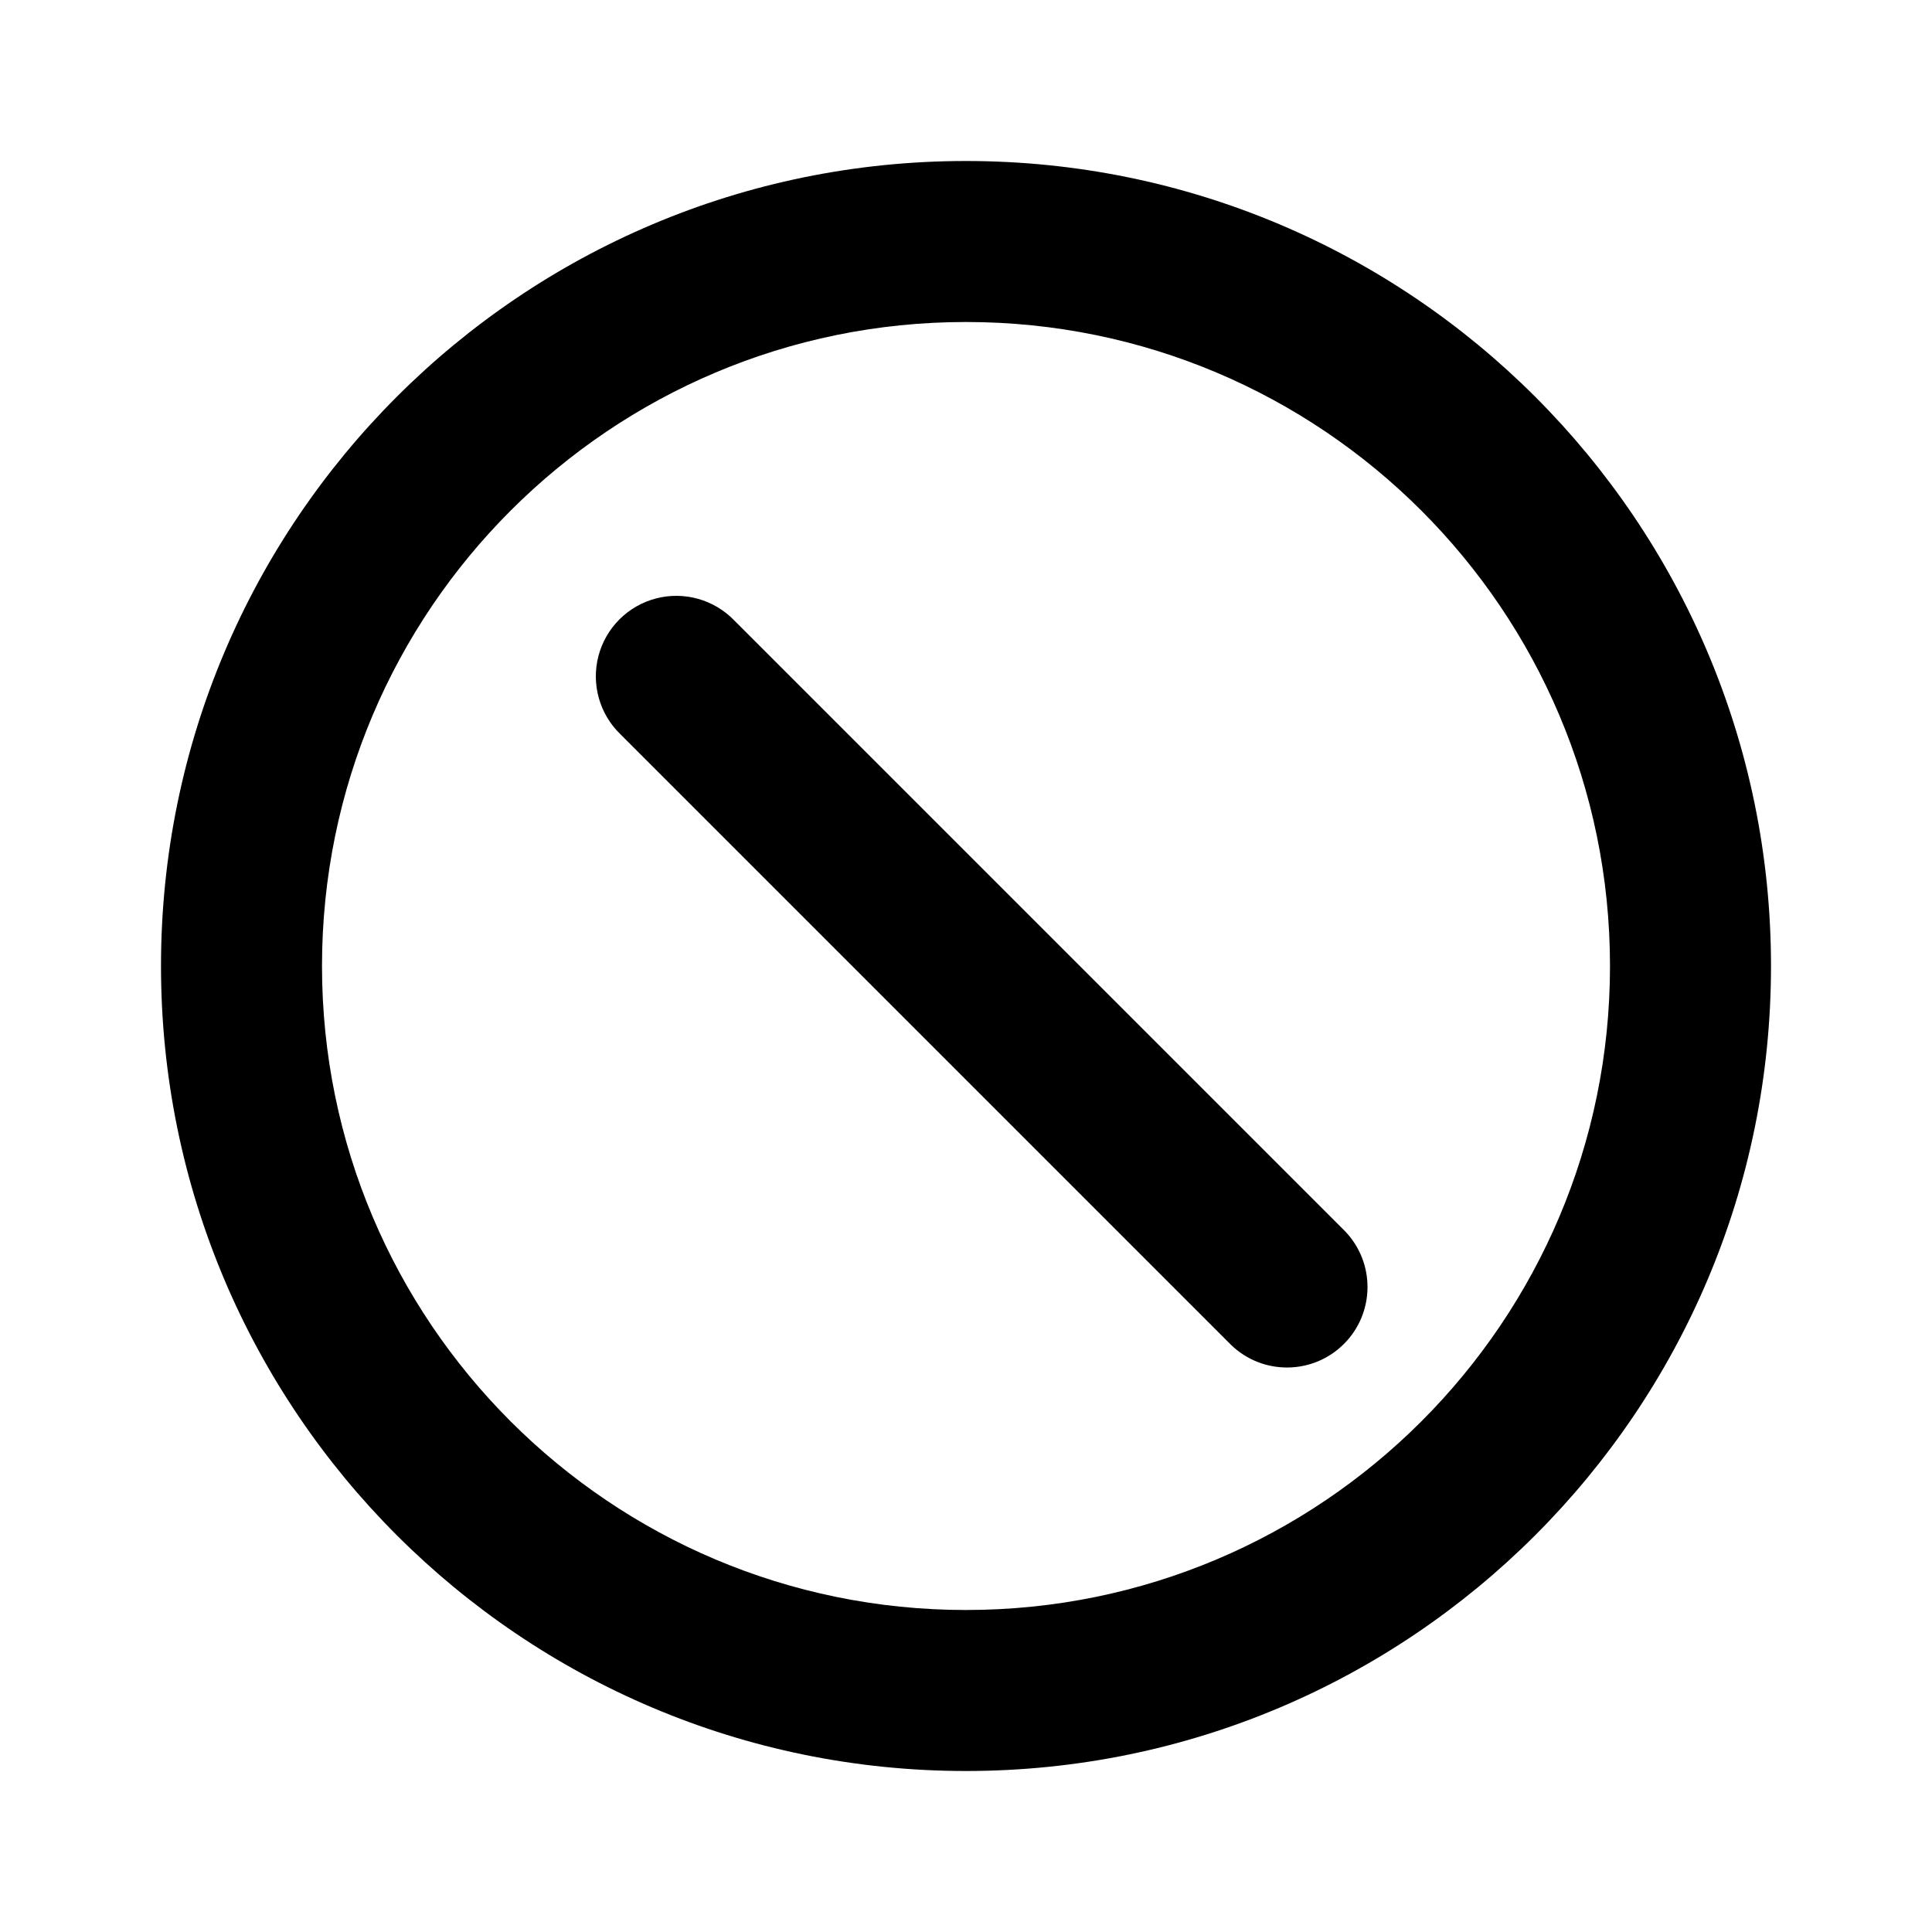
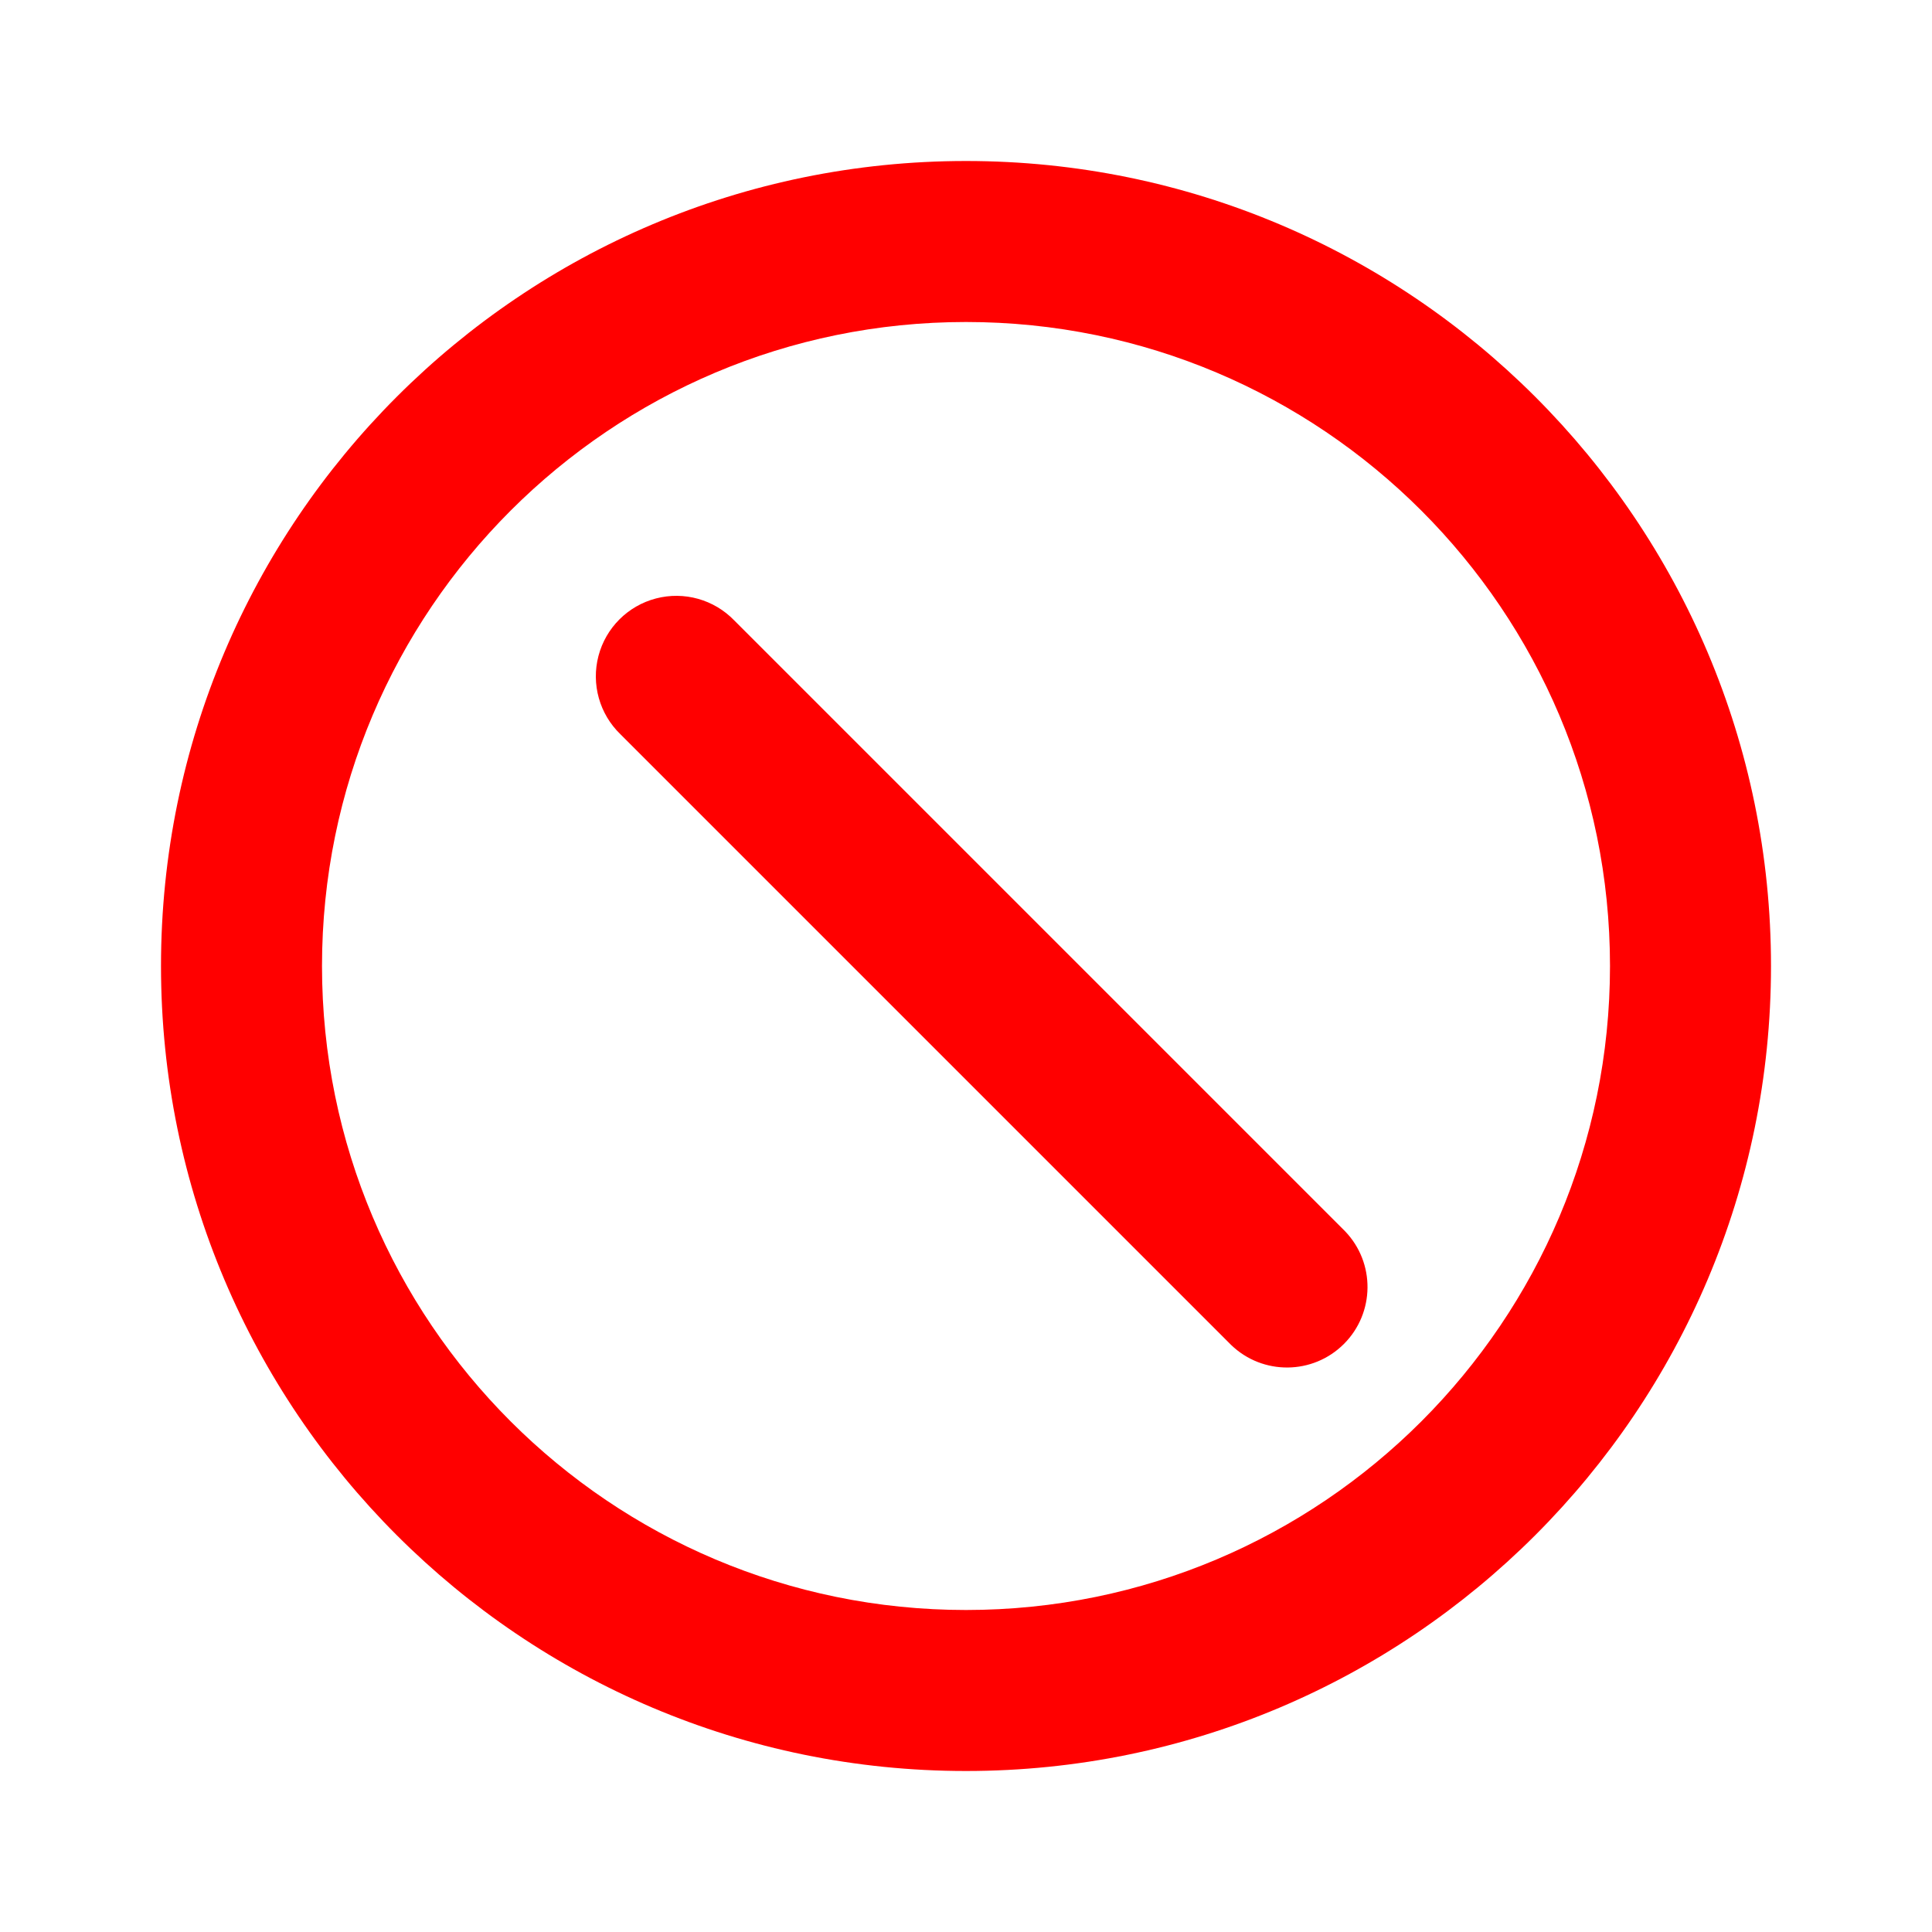
- <svg xmlns="http://www.w3.org/2000/svg" viewBox="0 0 24 24">
+ <svg xmlns="http://www.w3.org/2000/svg" viewBox="0 0 24 24" fill="red">
  <g>
    <path d="M15.293 16.707a1 1 0 001.414-1.414L9.121 7.707a1 1 0 10-1.414 1.414l7.586 7.586z" />
    <path fill-rule="evenodd" d="M22 12c0 5.523-4.477 10-10 10S2 17.523 2 12 6.477 2 12 2s10 4.477 10 10zm-2 0a8 8 0 11-16 0 8 8 0 0116 0z" clip-rule="evenodd" />
  </g>
</svg>
